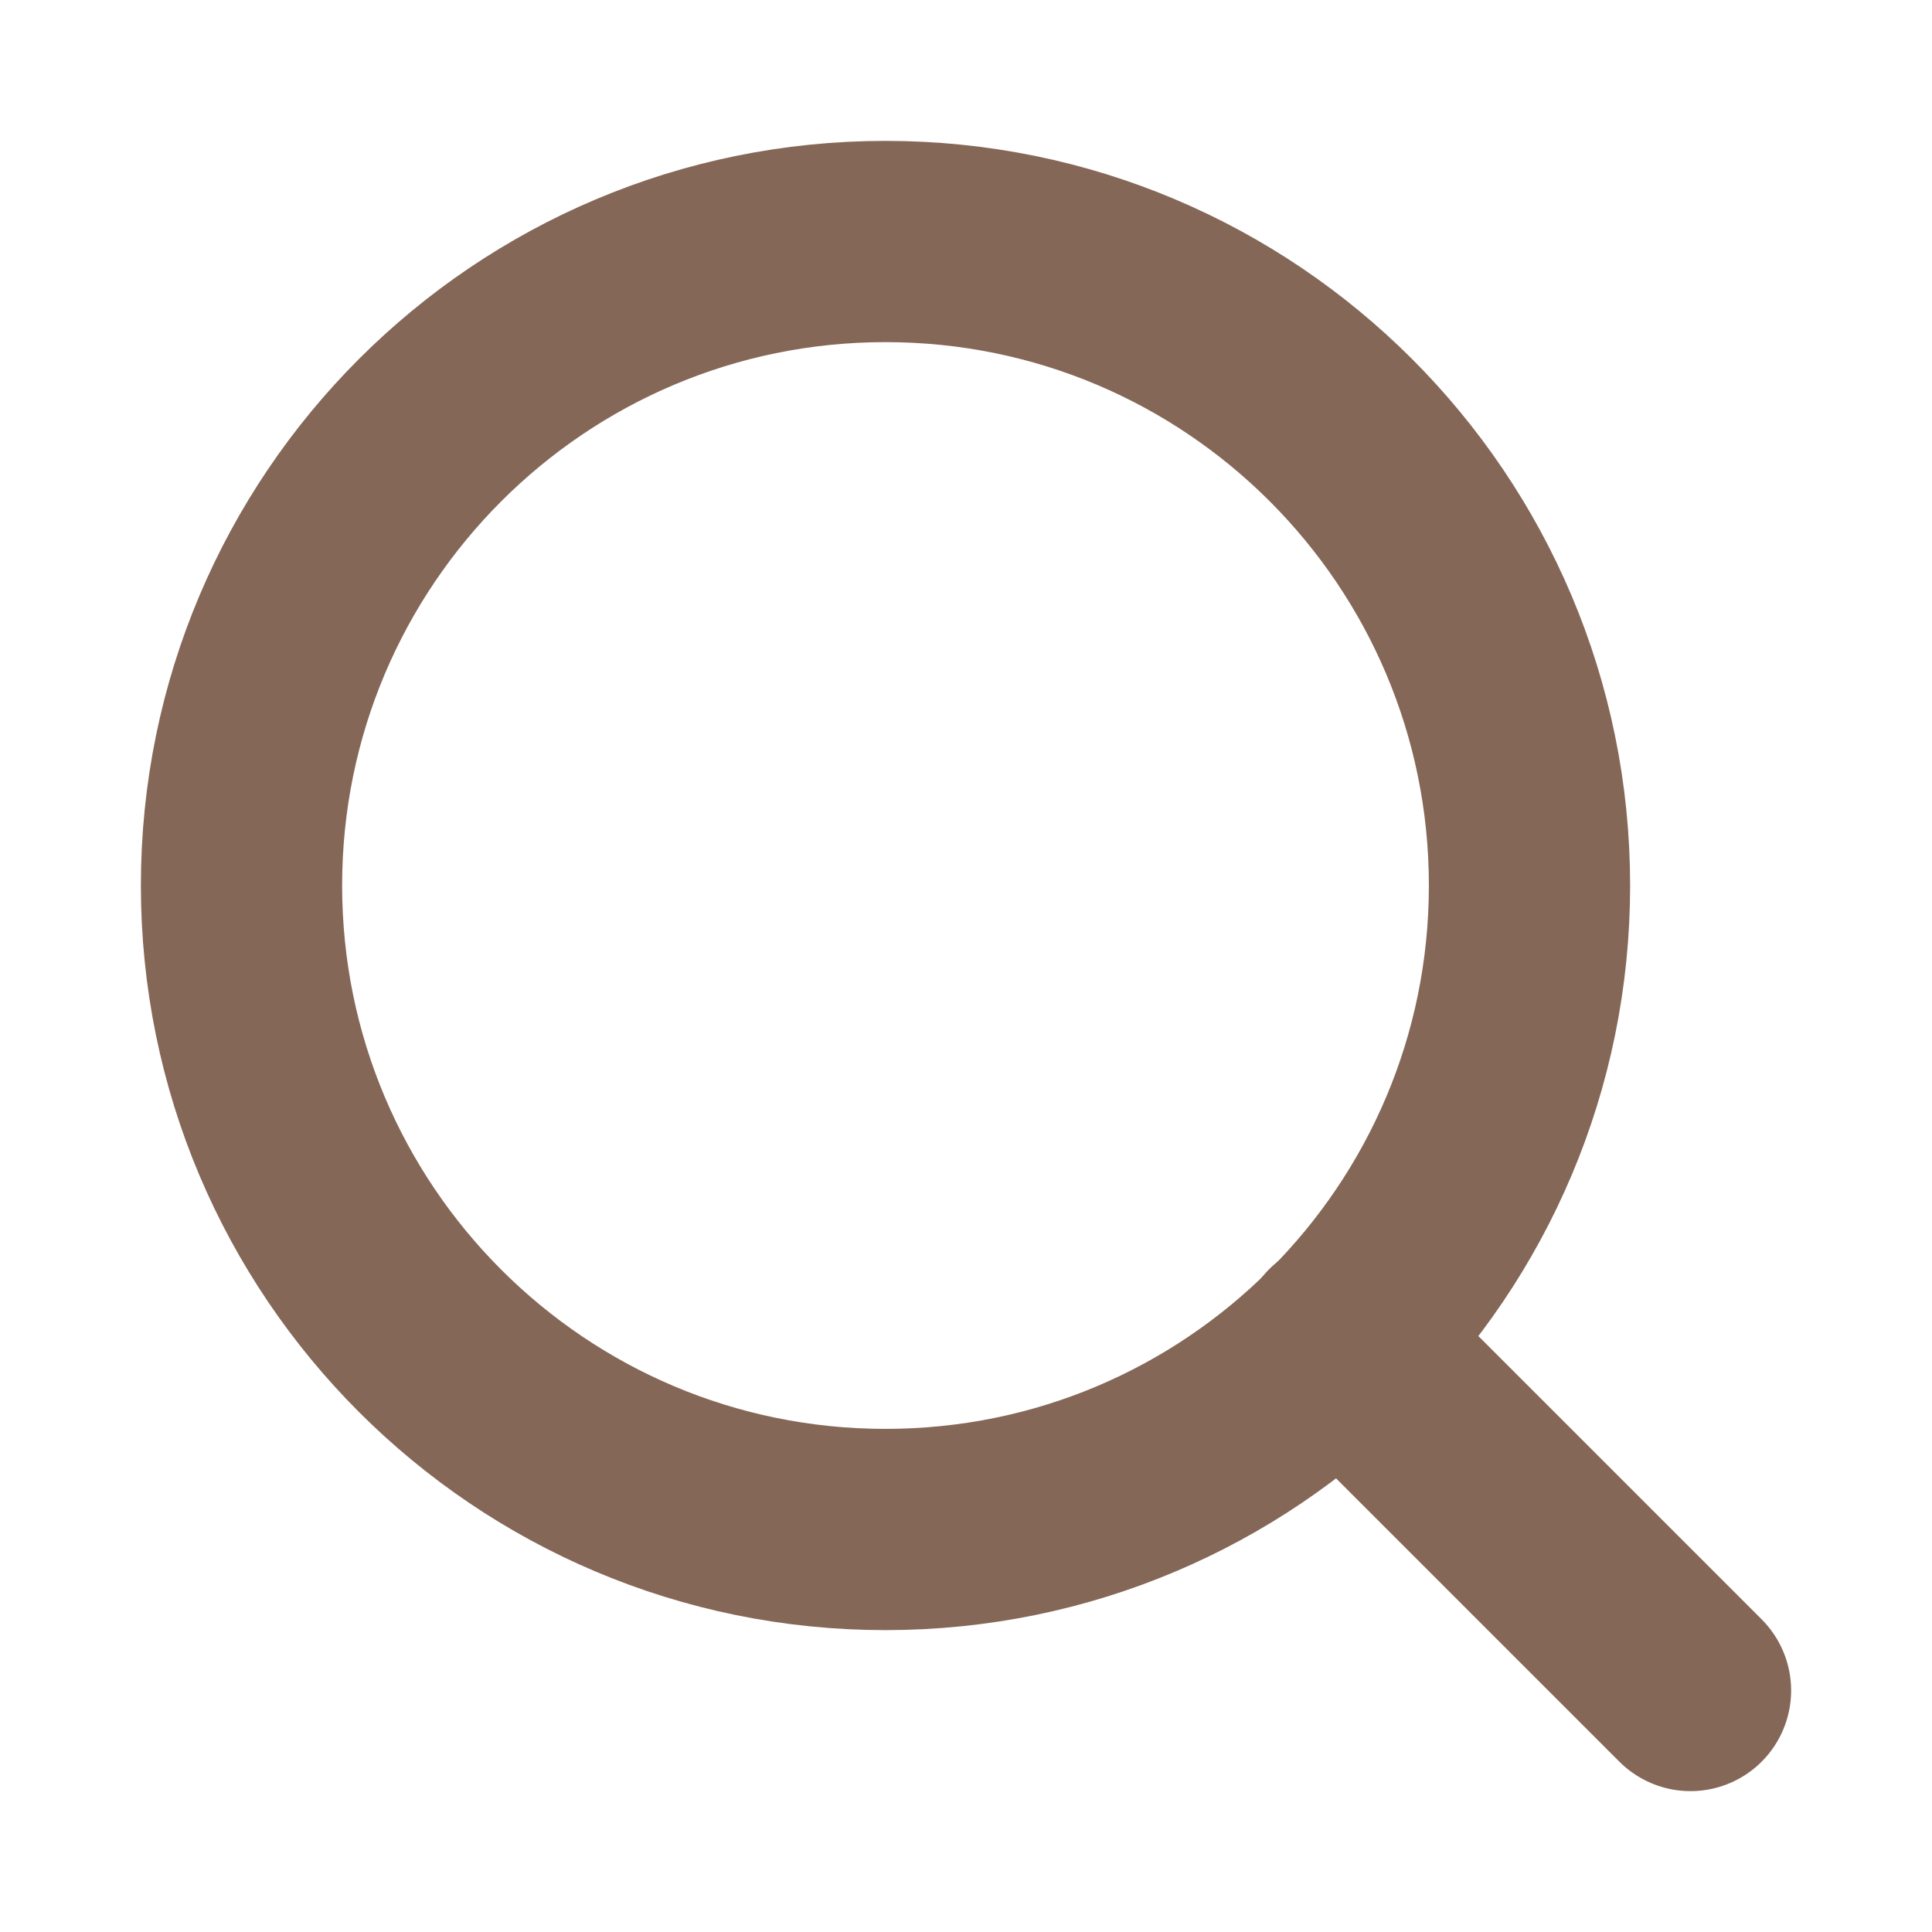
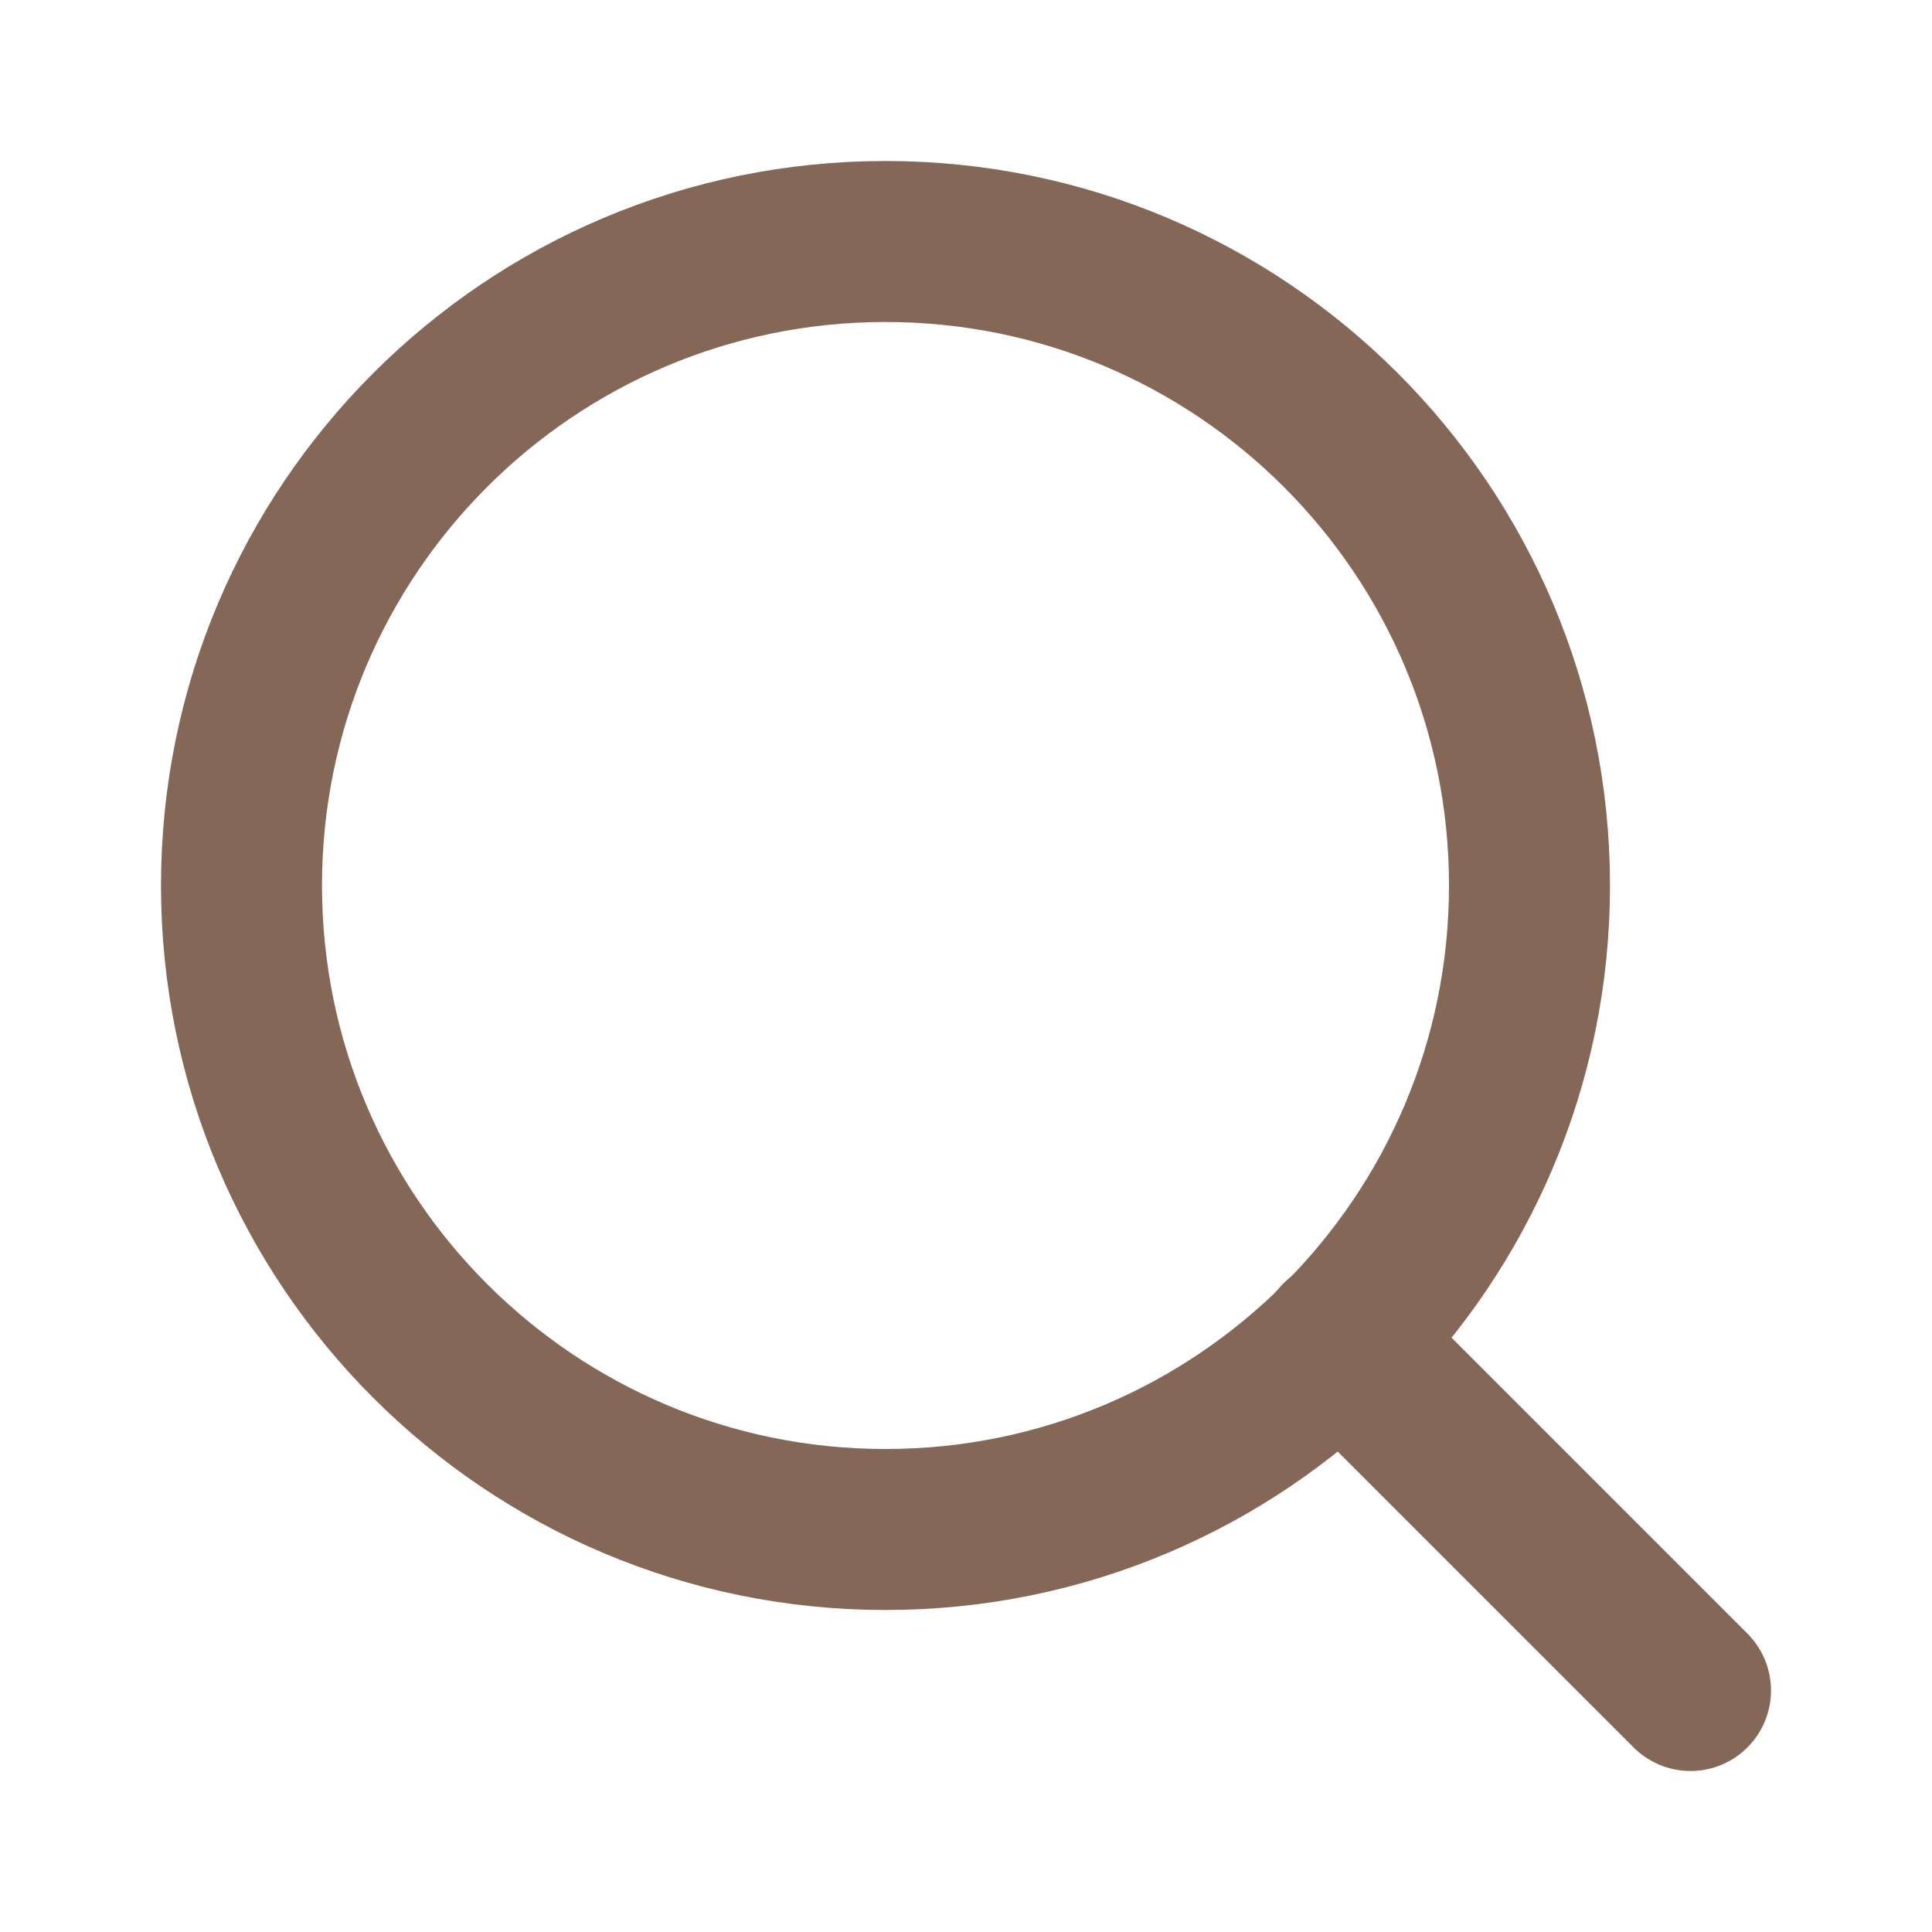
- <svg xmlns="http://www.w3.org/2000/svg" width="32" height="32" viewBox="0 0 24 24" fill="none" stroke="#856757" stroke-width="2.5" stroke-linecap="round" stroke-linejoin="round" class="feather feather-search">
+ <svg xmlns="http://www.w3.org/2000/svg" width="32" height="32" viewBox="0 0 24 24" fill="none" stroke="#856757" stroke-width="2" stroke-linecap="round" stroke-linejoin="round" class="feather feather-search">
  <circle cx="11" cy="11" r="8" />
  <line x1="21" y1="21" x2="16.65" y2="16.65" />
</svg>
